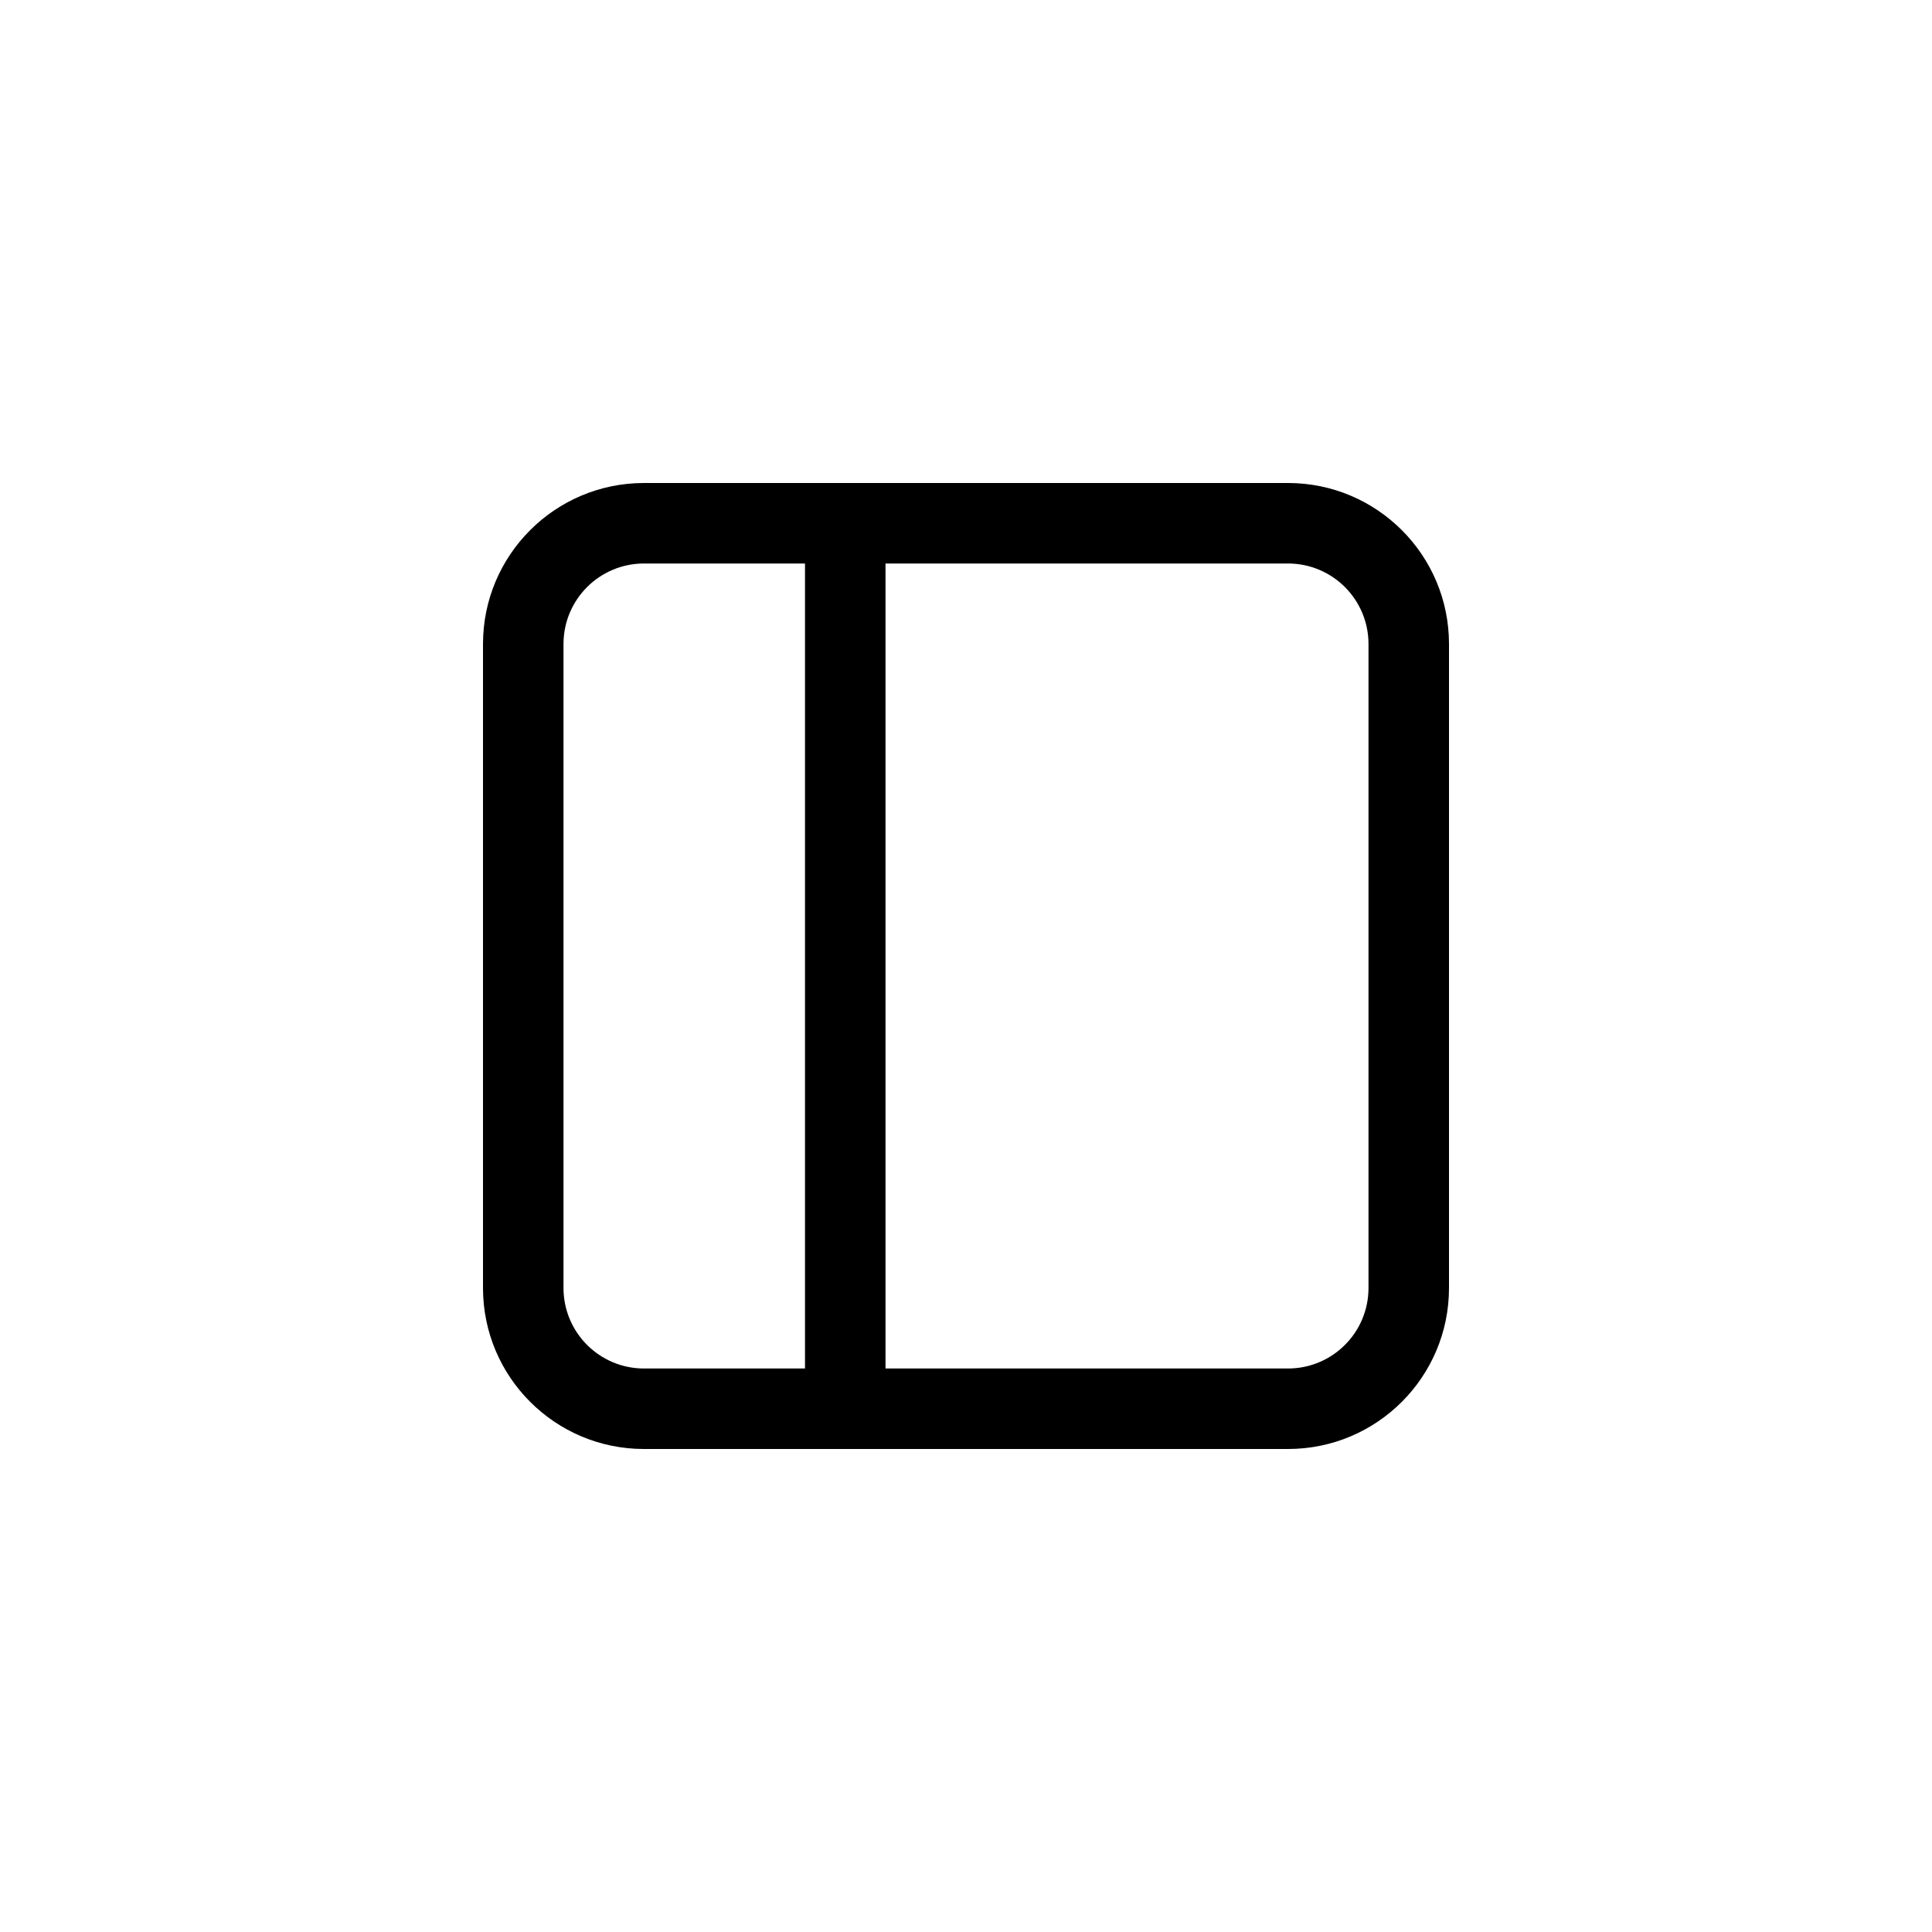
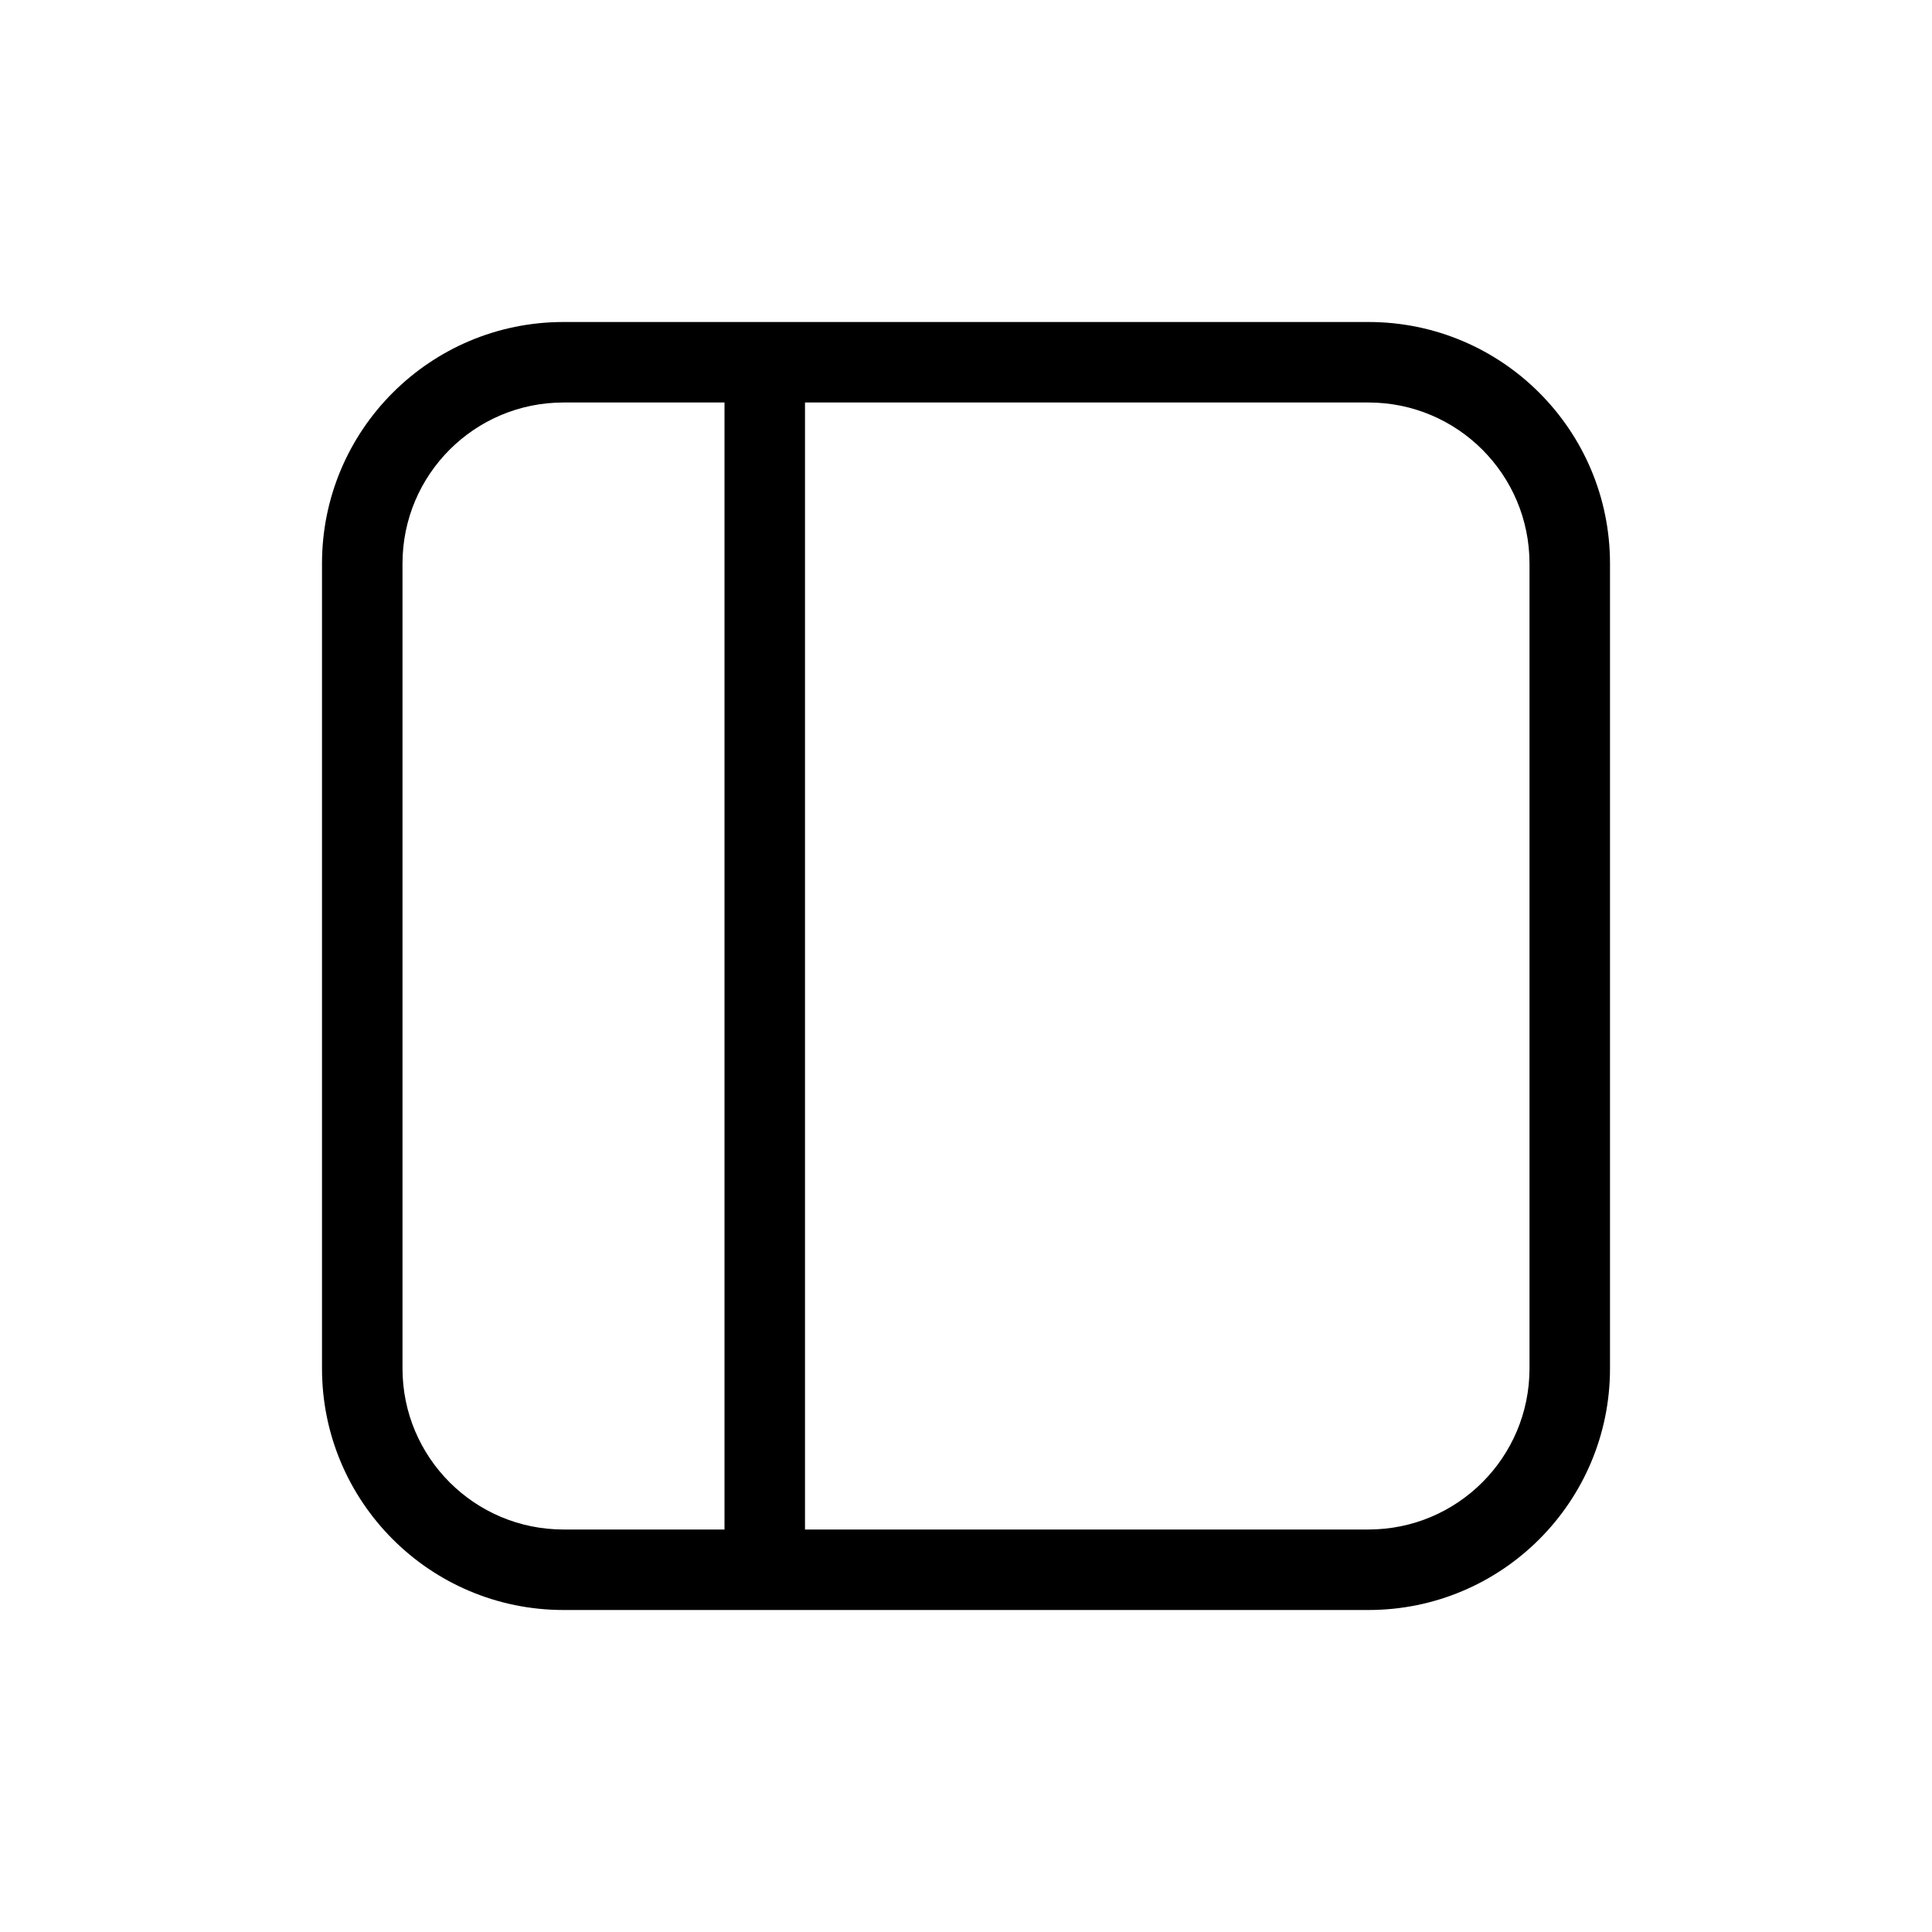
<svg xmlns="http://www.w3.org/2000/svg" width="24" height="24" fill="currentColor" viewBox="0 0 24 24">
-   <path fill-rule="evenodd" d="M11 7h5a1 1 0 0 1 1 1v8a1 1 0 0 1-1 1h-5V7Zm-1 0H8a1 1 0 0 0-1 1v8a1 1 0 0 0 1 1h2V7ZM6 8a2 2 0 0 1 2-2h8a2 2 0 0 1 2 2v8a2 2 0 0 1-2 2H8a2 2 0 0 1-2-2V8Z" clip-rule="evenodd" />
+   <path fill-rule="evenodd" d="M10 5h7a2 2 0 0 1 2 2v10a2 2 0 0 1-2 2h-7V5ZM9 5H7a2 2 0 0 0-2 2v10a2 2 0 0 0 2 2h2V5ZM4 7a3 3 0 0 1 3-3h10a3 3 0 0 1 3 3v10a3 3 0 0 1-3 3H7a3 3 0 0 1-3-3V7Z" clip-rule="evenodd" />
</svg>
